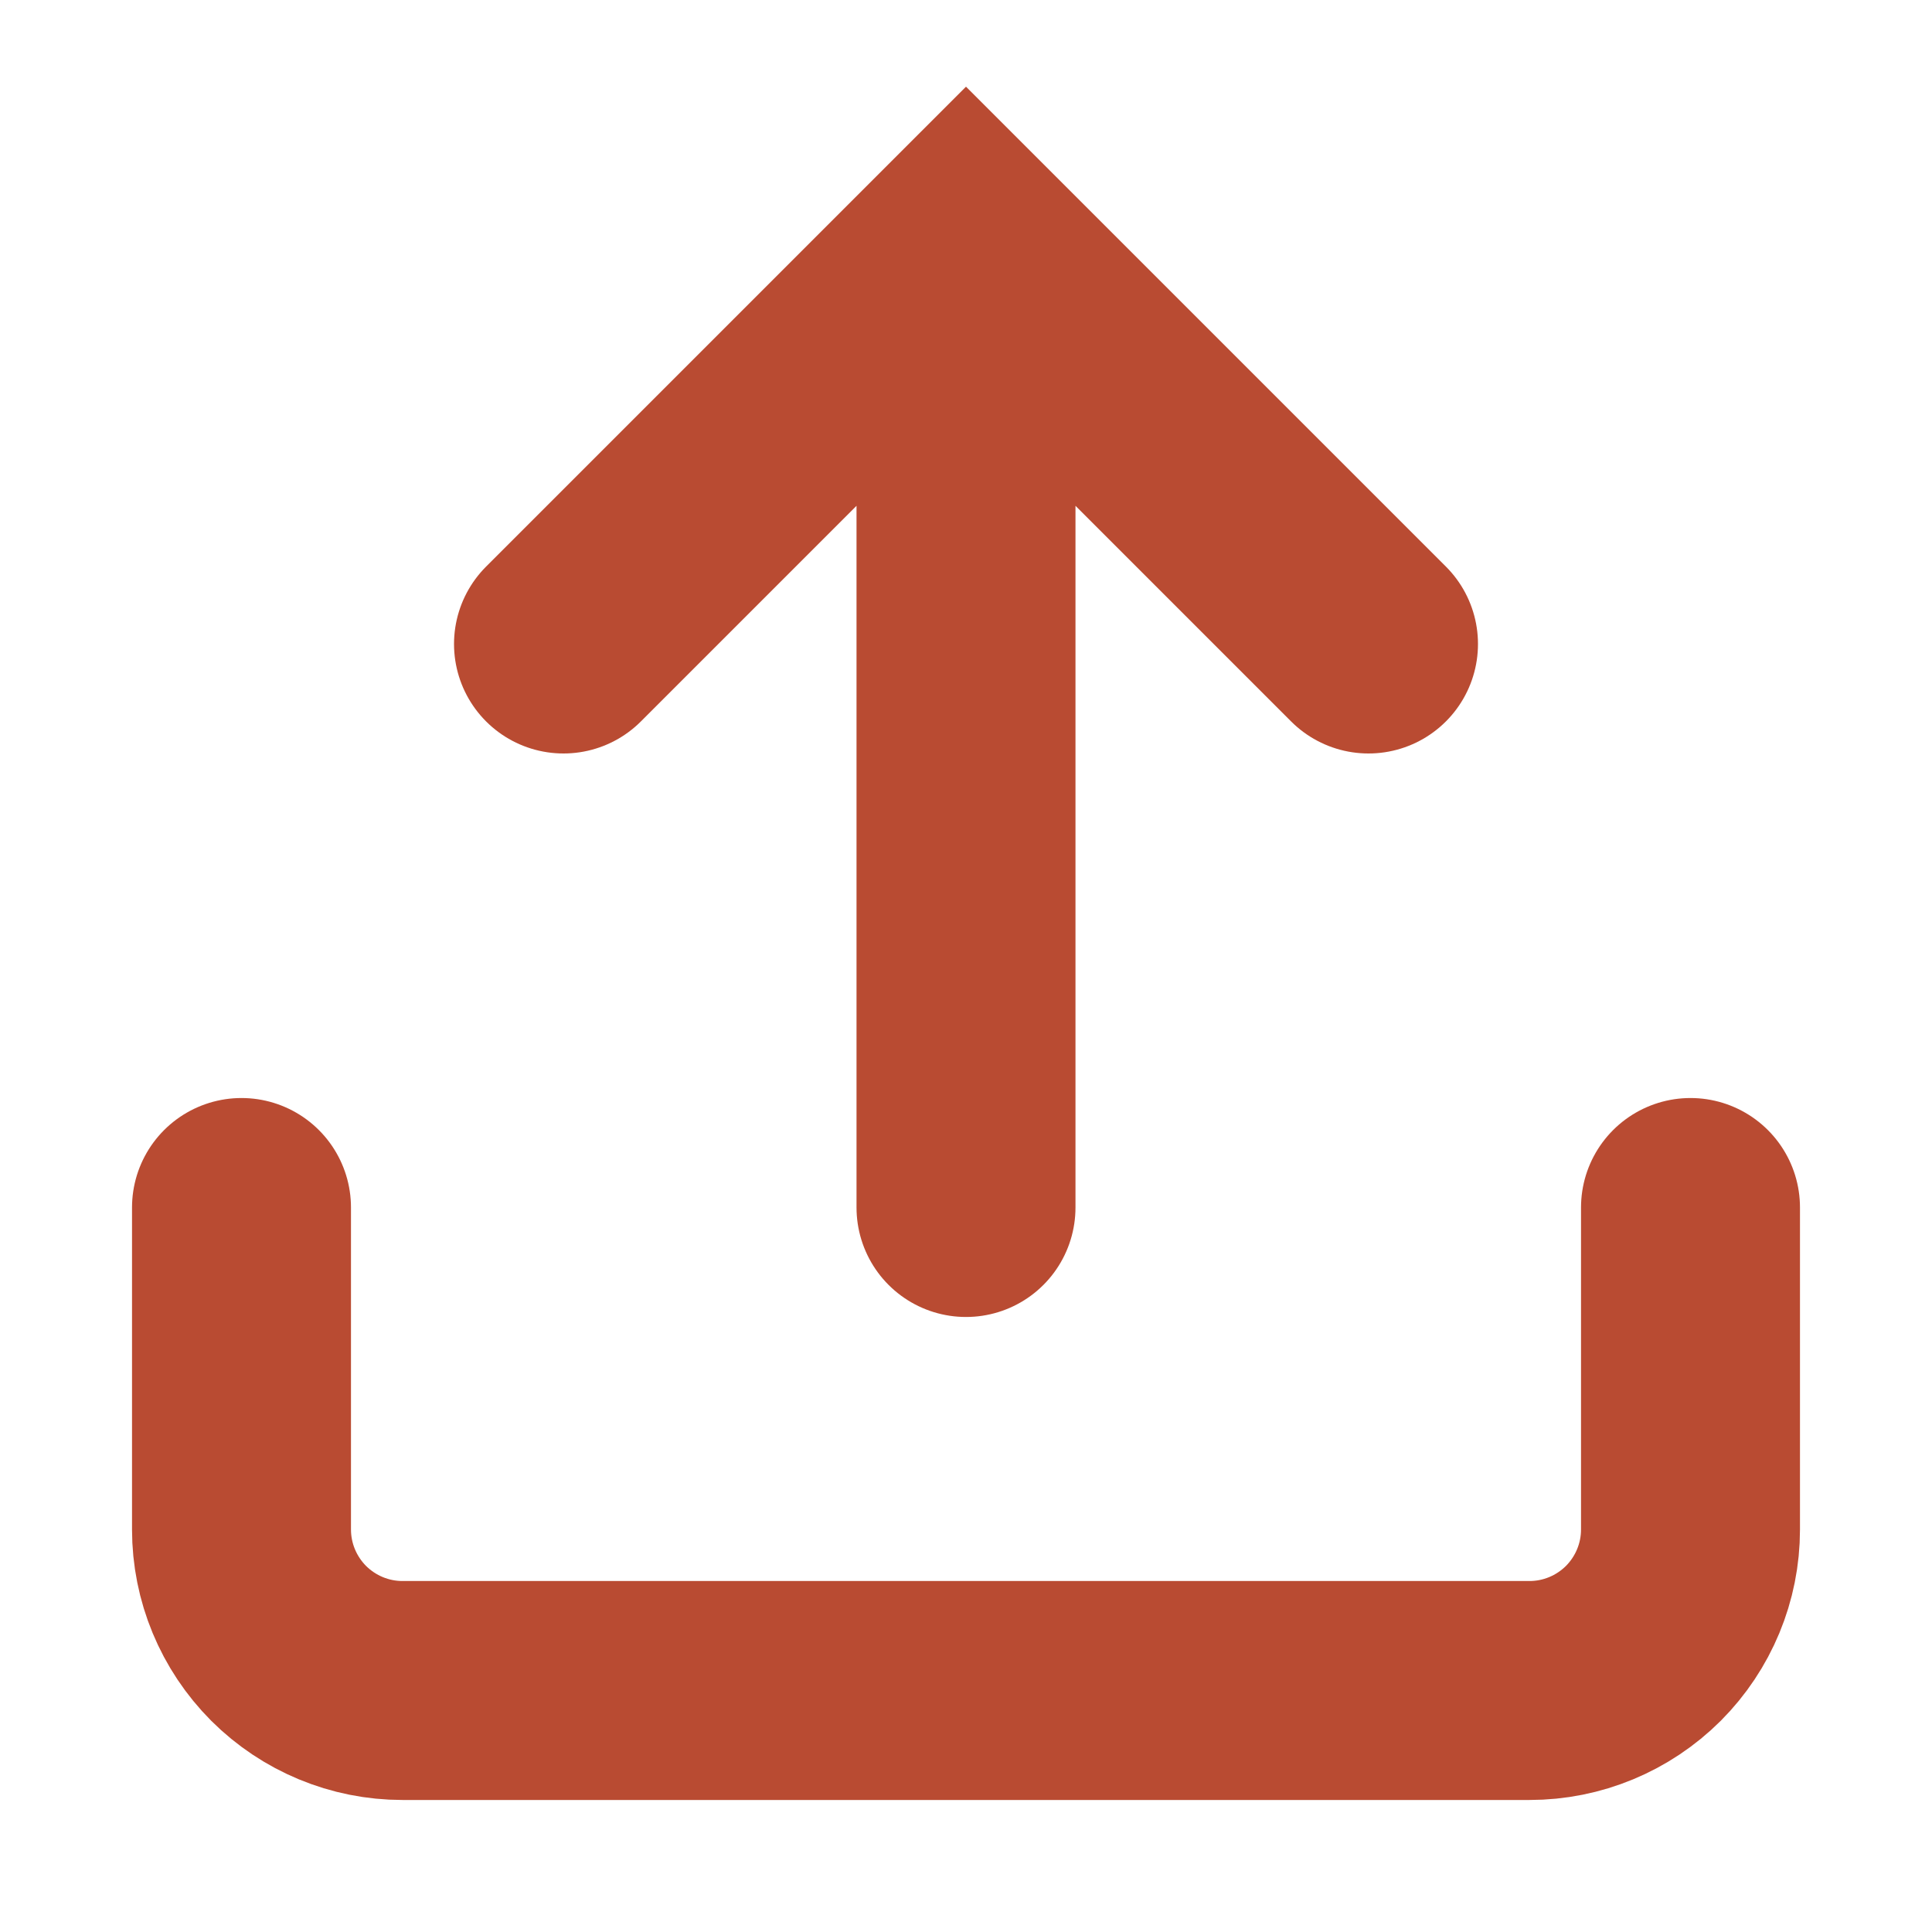
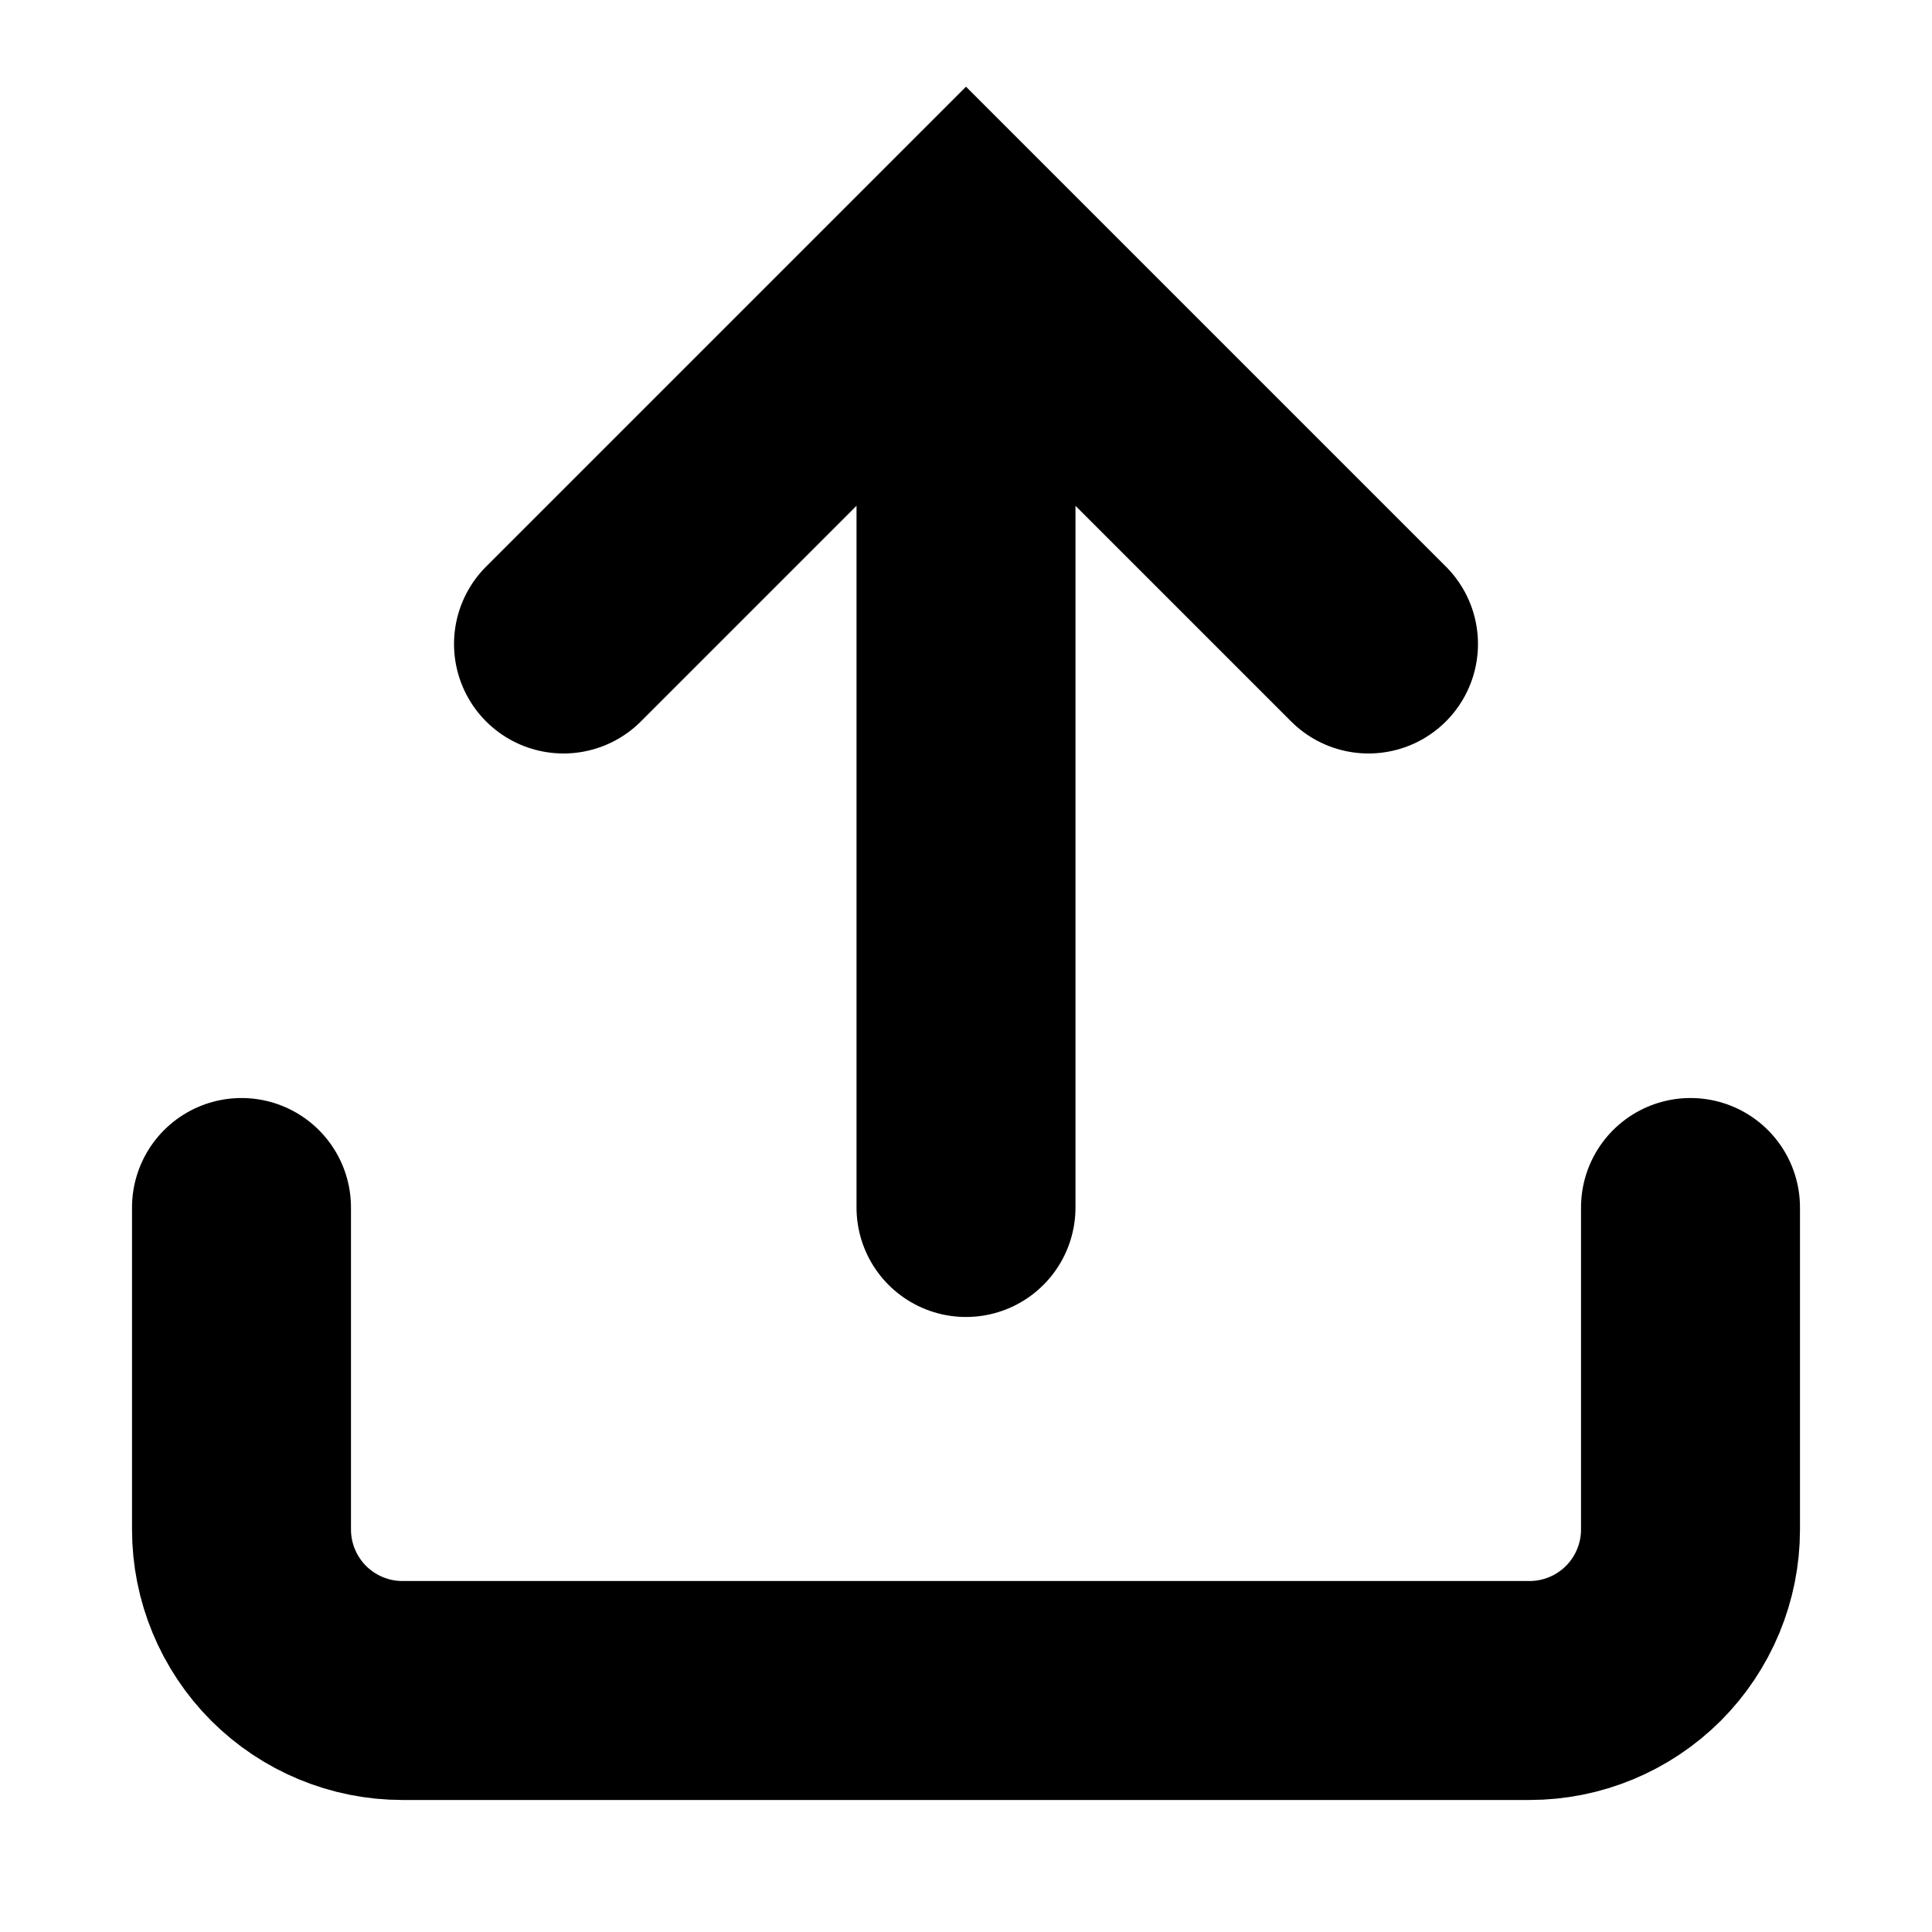
<svg xmlns="http://www.w3.org/2000/svg" preserveAspectRatio="none" overflow="visible" style="display: block;" width="15" height="15" viewBox="0 0 15 15" fill="none">
  <g id="upload">
-     <path id="Vector" d="M7.5 1.875V9.375M4.375 5L7.5 1.875L10.625 5M13.125 9.375V11.875C13.125 12.207 12.993 12.524 12.759 12.759C12.524 12.993 12.207 13.125 11.875 13.125H3.125C2.793 13.125 2.476 12.993 2.241 12.759C2.007 12.524 1.875 12.207 1.875 11.875V9.375" stroke-width="1.7" stroke-linecap="round" stroke="#B94B32" />
+     <path id="Vector" d="M7.5 1.875V9.375M4.375 5L7.5 1.875L10.625 5M13.125 9.375V11.875C13.125 12.207 12.993 12.524 12.759 12.759C12.524 12.993 12.207 13.125 11.875 13.125H3.125C2.793 13.125 2.476 12.993 2.241 12.759C2.007 12.524 1.875 12.207 1.875 11.875V9.375" stroke-width="1.7" stroke-linecap="round" stroke="currentColor" />
  </g>
</svg>
